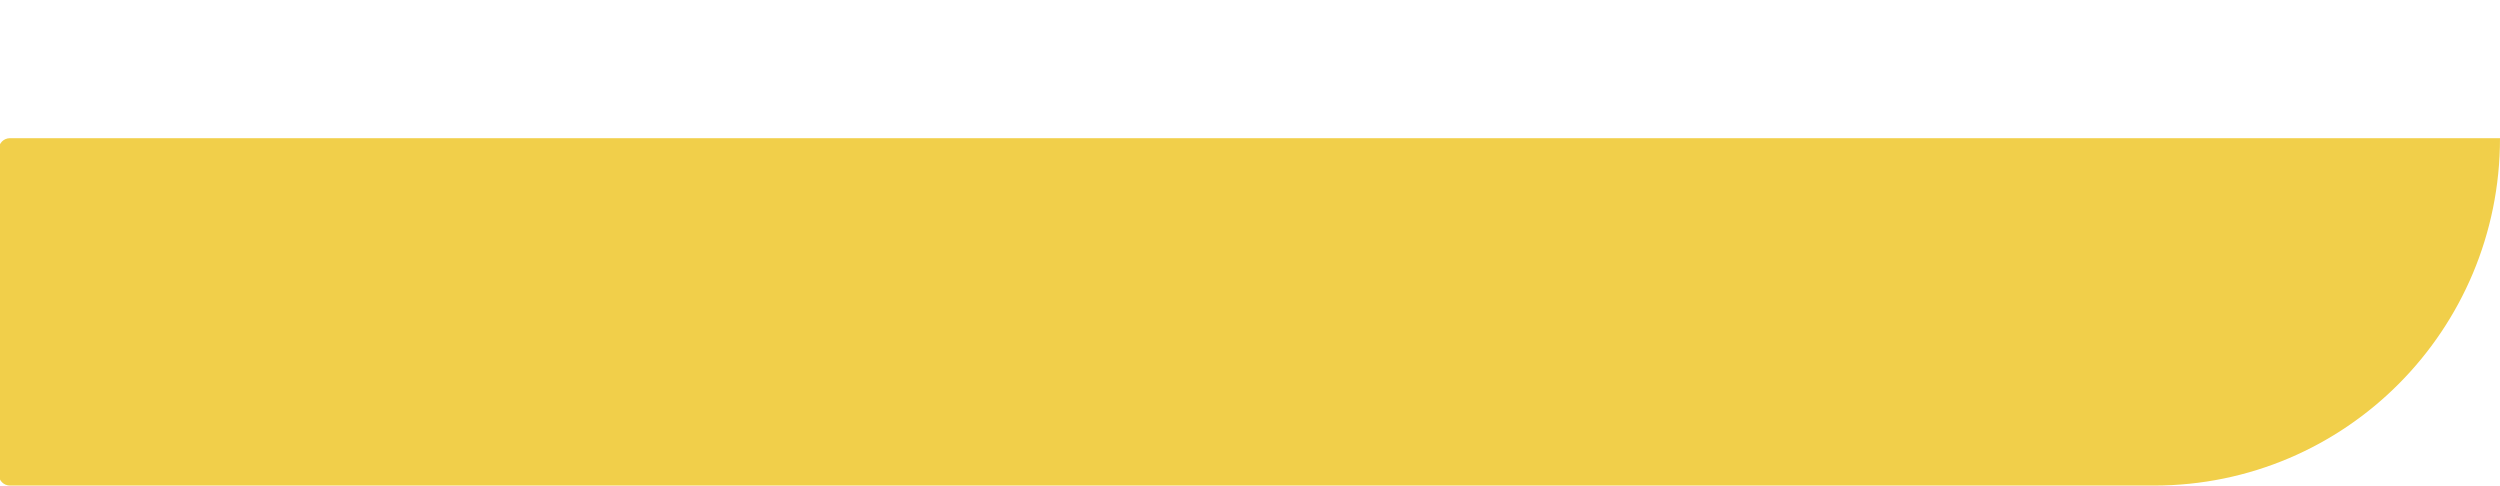
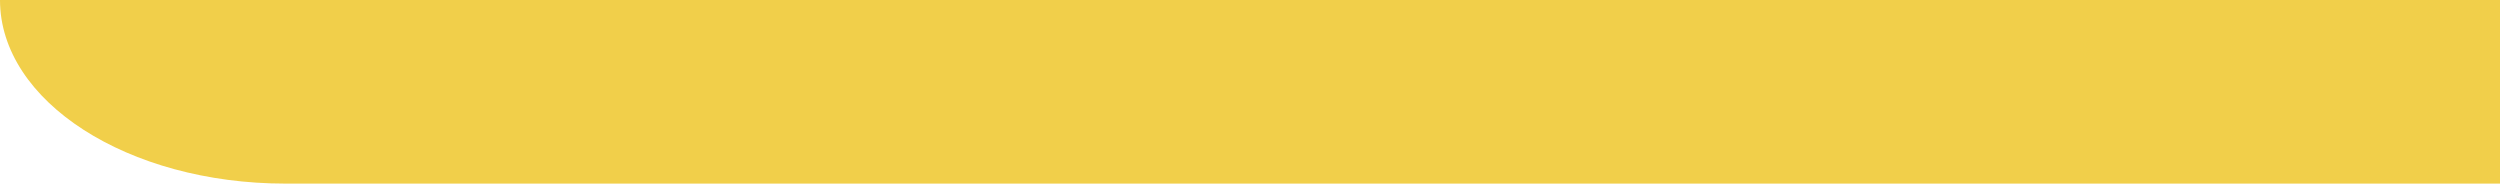
- <svg xmlns="http://www.w3.org/2000/svg" version="1.1" id="Calque_1" x="0px" y="0px" viewBox="0 0 200.8 39" style="enable-background:new 0 0 200.8 39;" xml:space="preserve">
-   <style type="text/css">
- 	.st0{fill:#F1CF4A;}
- </style>
-   <path class="st0" d="M200.8,11.1L200.8,11.1l-200,0c-0.5,0-0.9,0.4-0.9,0.9v26.1c0,0.5,0.4,0.9,0.9,0.9H173  C188.4,39,200.8,26.5,200.8,11.1z" />
+ <svg xmlns="http://www.w3.org/2000/svg" id="Calque_1" viewBox="0 0 527.08 38.71">
+   <defs>
+     <style>.cls-1{fill:#f1cf4a;}</style>
+   </defs>
+   <path class="cls-1" d="m527.08,0H0c0,21.38,26.95,38.71,60.19,38.71h466.89V0Z" />
</svg>
